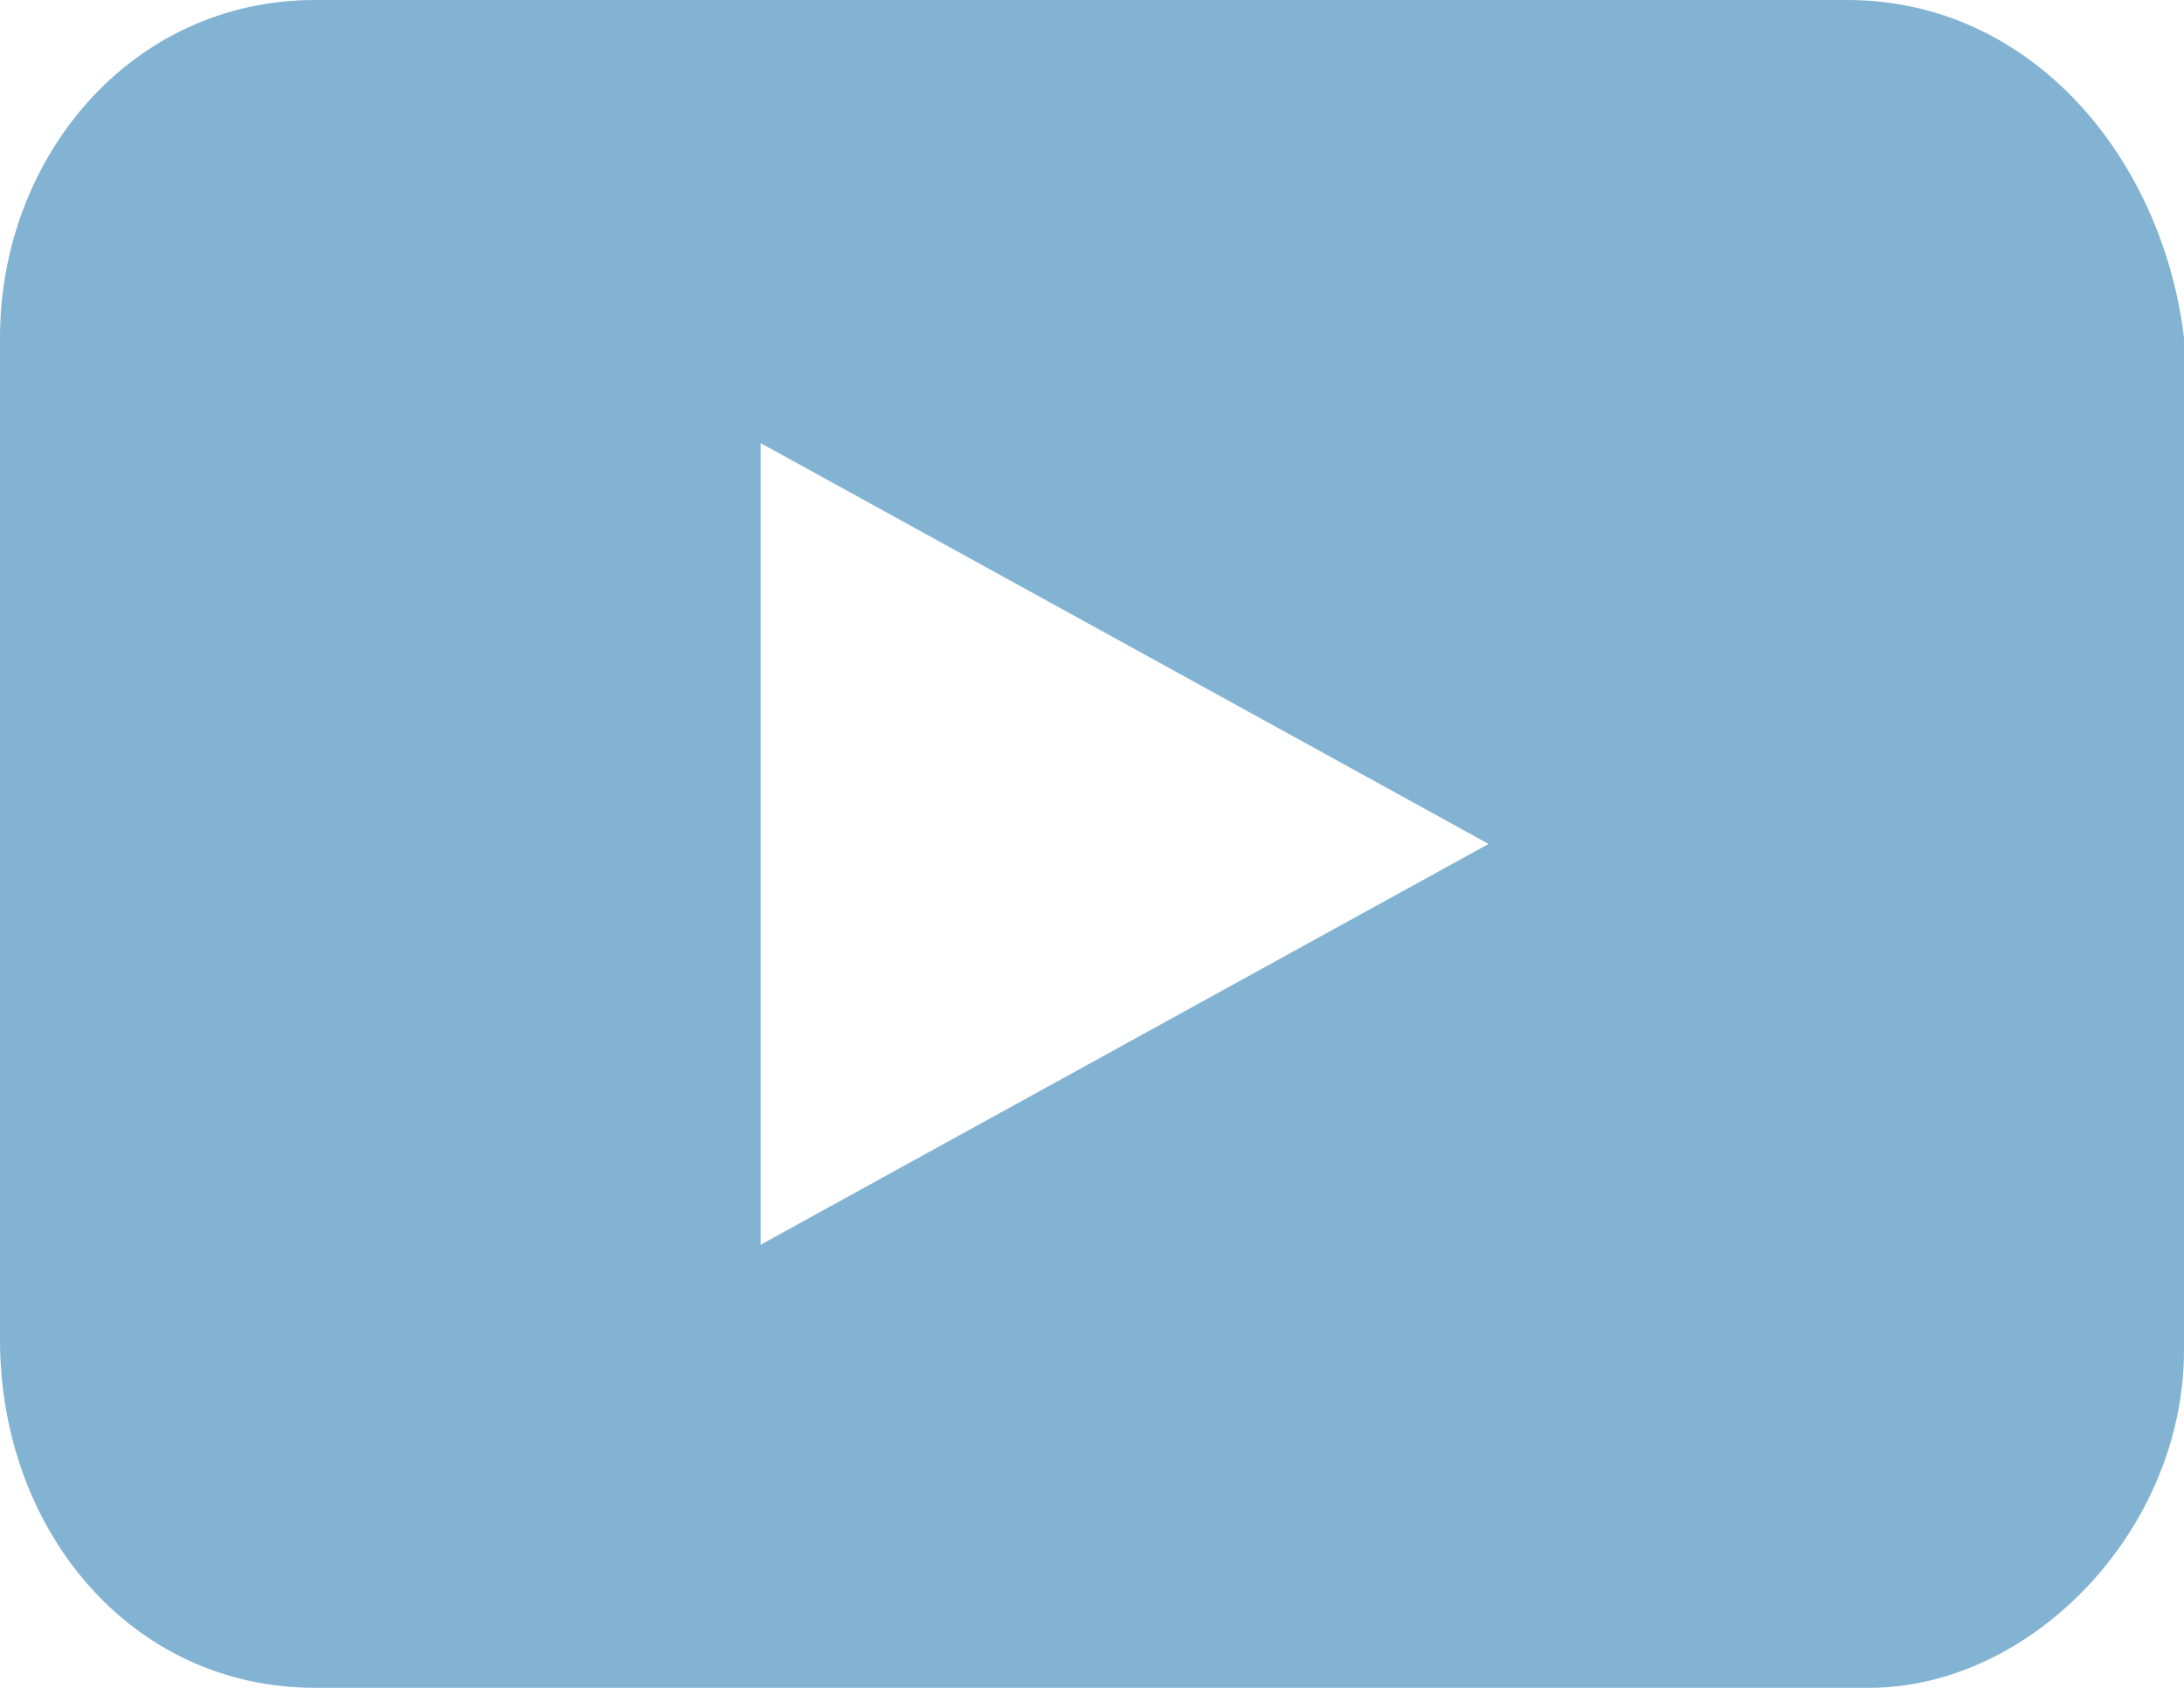
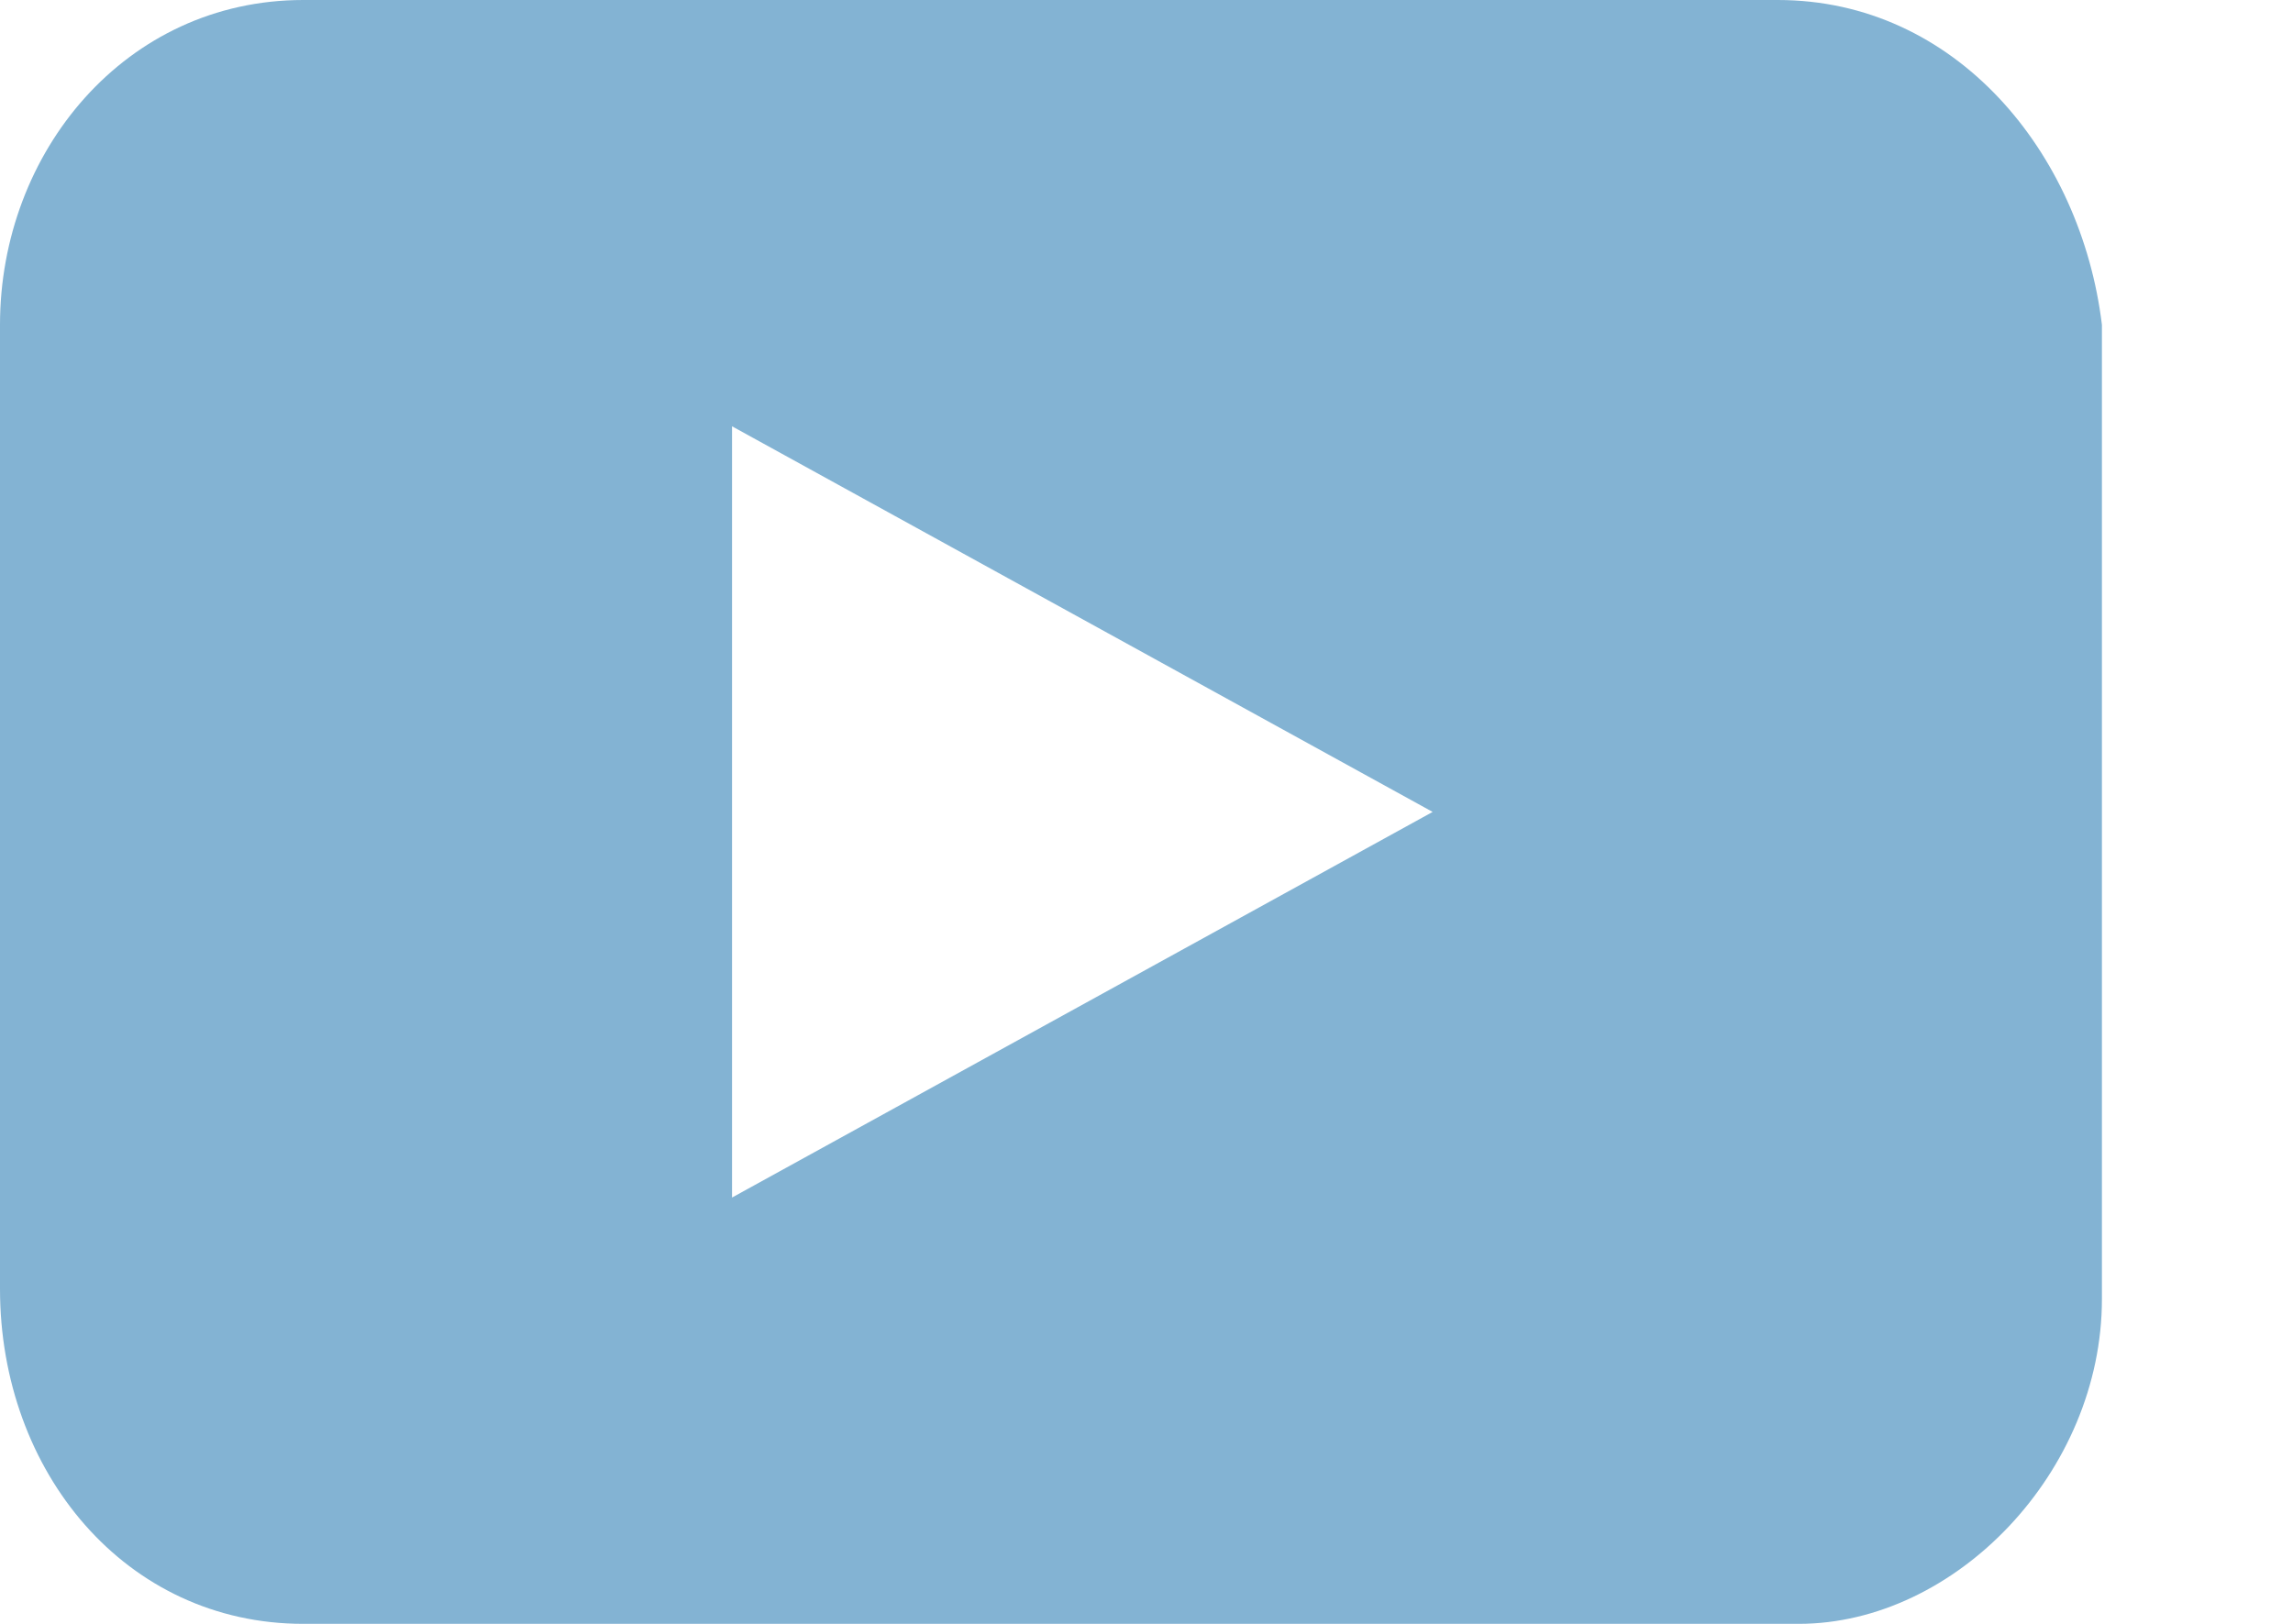
- <svg xmlns="http://www.w3.org/2000/svg" width="22" height="17" viewBox="0 0 22 17" fill="none">
+ <svg xmlns="http://www.w3.org/2000/svg" width="24" height="17" viewBox="0 0 24 17" fill="none">
  <path d="M18.607 0H3.174C1.313 0 0 1.594 0 3.4V13.494C0 15.406 1.313 17 3.174 17H18.826C20.468 17 22 15.406 22 13.6V3.4C21.781 1.594 20.468 0 18.607 0ZM7.662 12.537V4.463L14.995 8.5L7.662 12.537Z" fill="#83B3D3" />
</svg>
